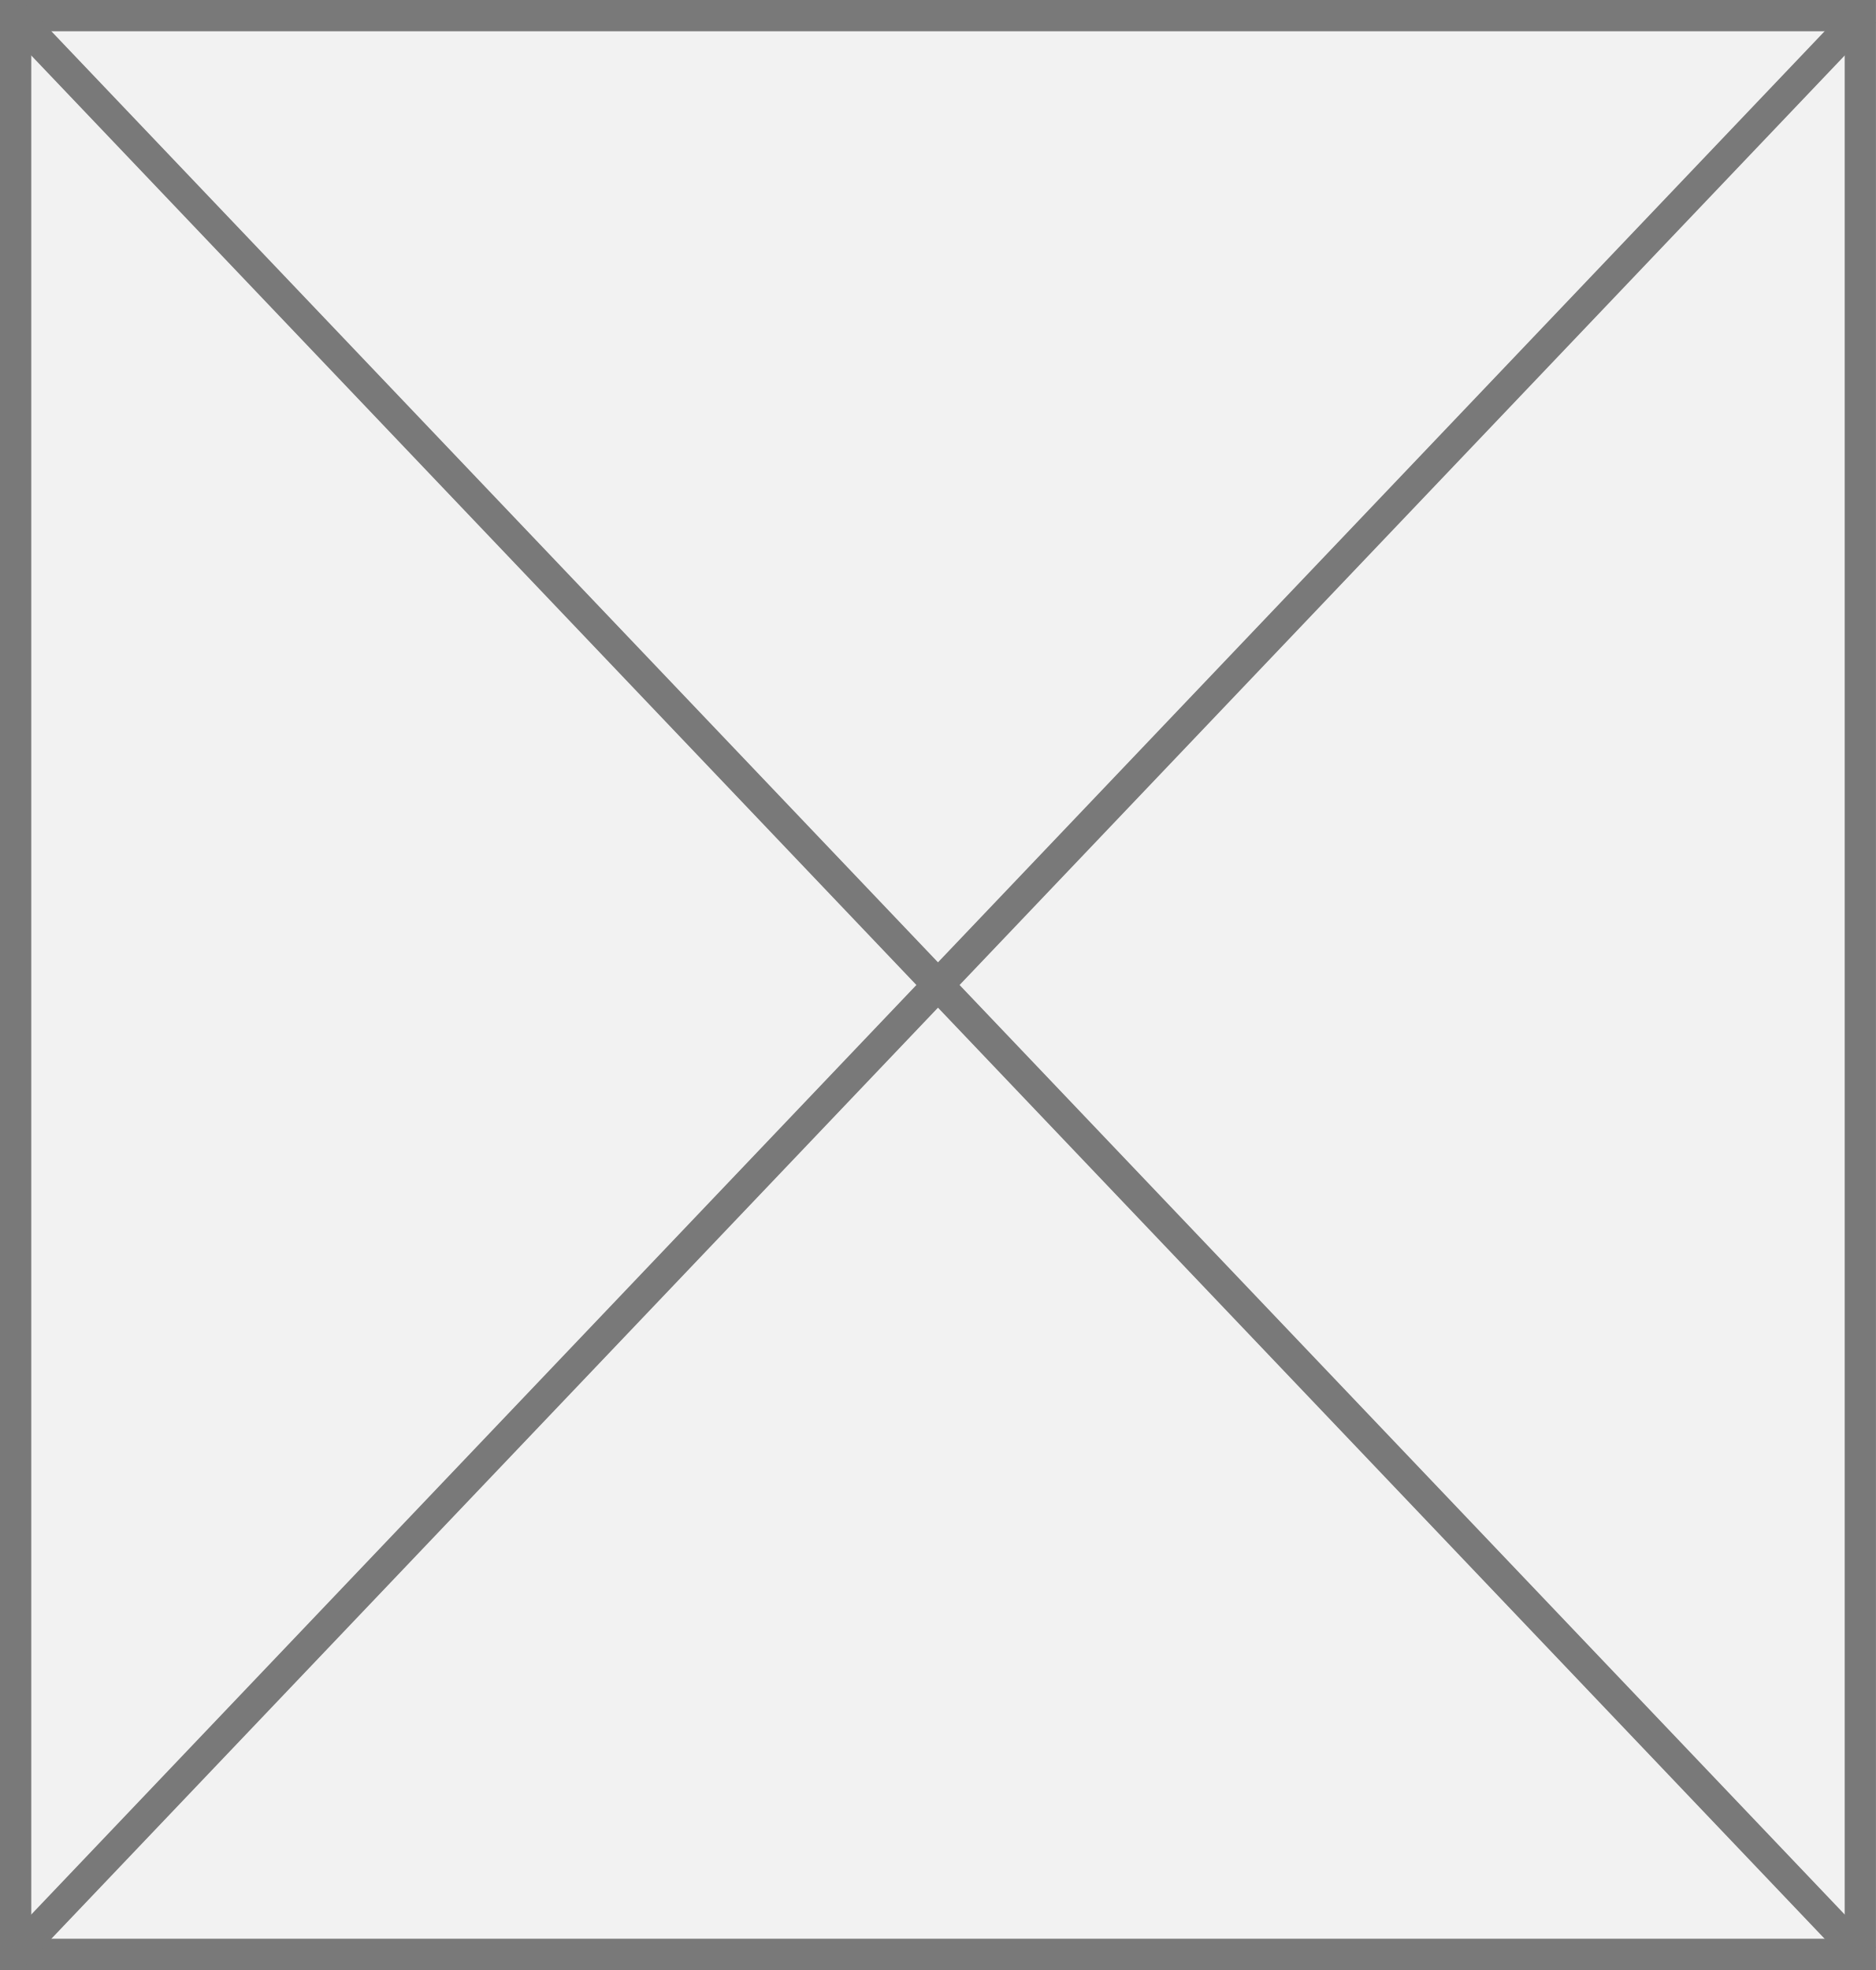
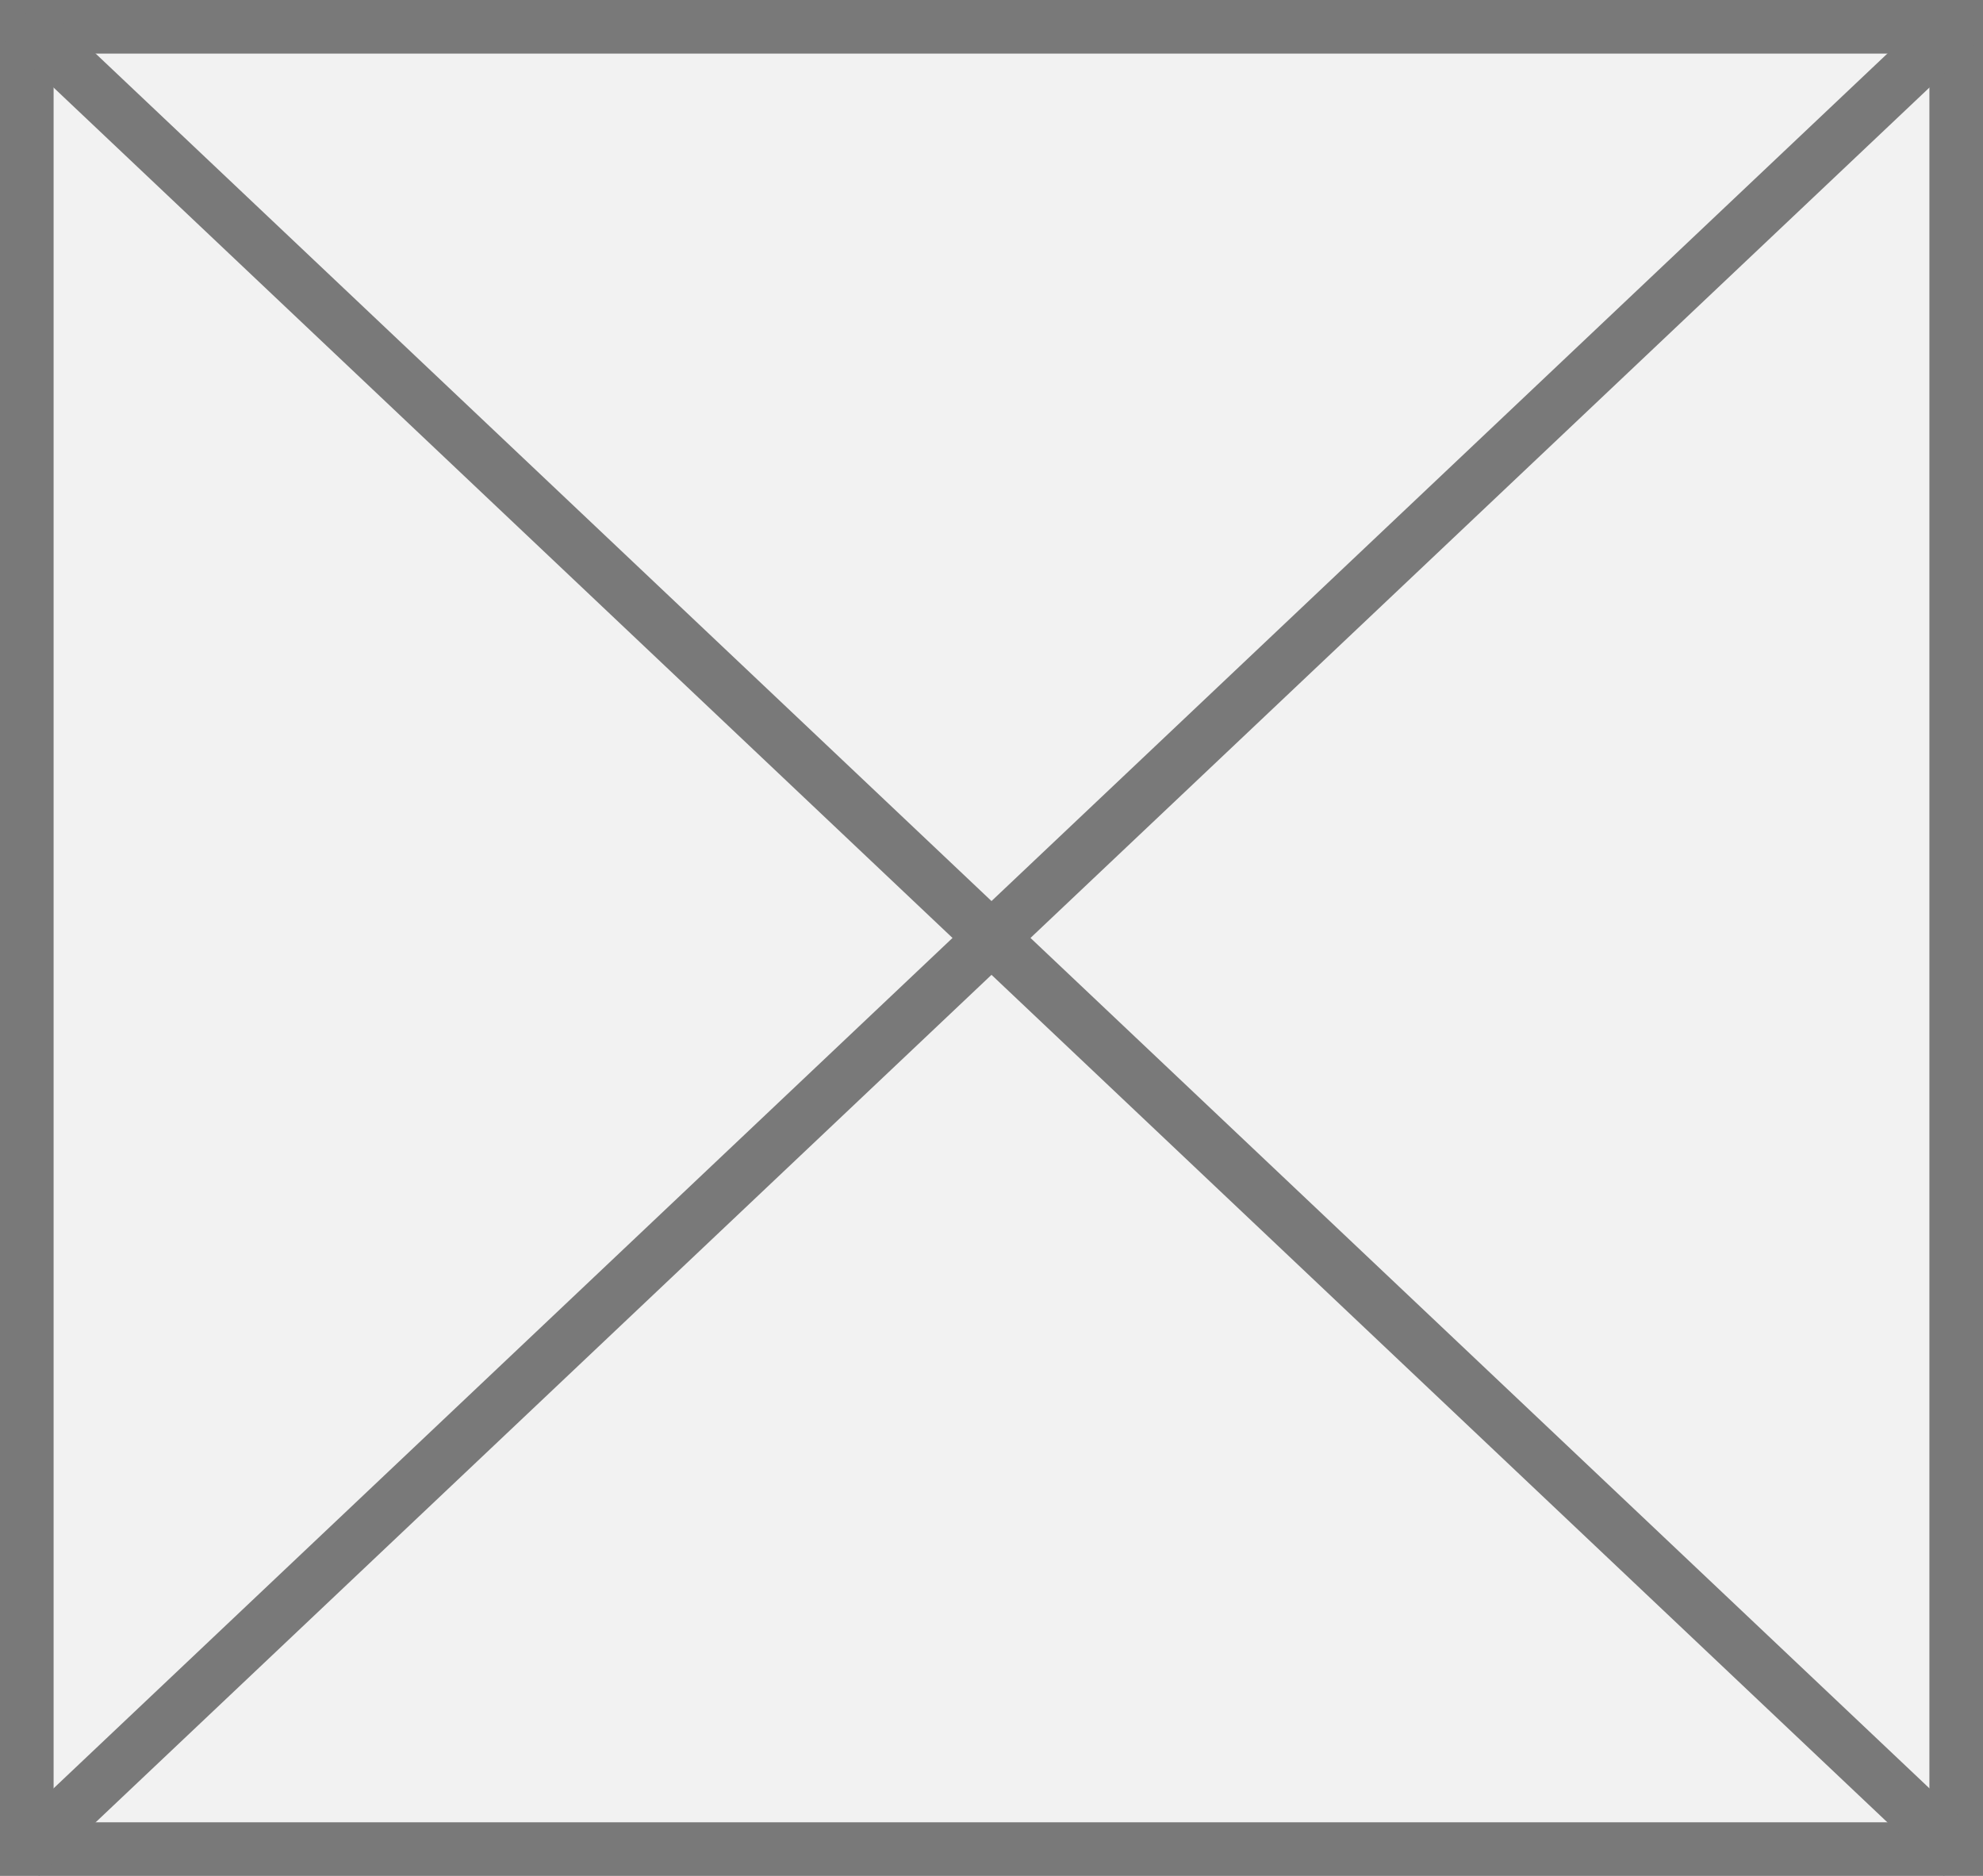
- <svg xmlns="http://www.w3.org/2000/svg" version="1.1" width="60px" height="63px">
-   <g transform="matrix(1 0 0 1 -1745 -132 )">
-     <path d="M 1745.5 132.5  L 1804.5 132.5  L 1804.5 194.5  L 1745.5 194.5  L 1745.5 132.5  Z " fill-rule="nonzero" fill="#f2f2f2" stroke="none" />
-     <path d="M 1745.5 132.5  L 1804.5 132.5  L 1804.5 194.5  L 1745.5 194.5  L 1745.5 132.5  Z " stroke-width="1" stroke="#797979" fill="none" />
-     <path d="M 1745.362 132.38  L 1804.638 194.62  M 1804.638 132.38  L 1745.362 194.62  " stroke-width="1" stroke="#797979" fill="none" />
+ <svg xmlns="http://www.w3.org/2000/svg" version="1.1" width="37px" height="35px">
+   <g transform="matrix(1 0 0 1 -29 -425 )">
+     <path d="M 29.5 425.5  L 65.5 425.5  L 65.5 459.5  L 29.5 459.5  L 29.5 425.5  Z " fill-rule="nonzero" fill="#f2f2f2" stroke="none" />
+     <path d="M 29.5 425.5  L 65.5 425.5  L 65.5 459.5  L 29.5 459.5  L 29.5 425.5  Z " stroke-width="1" stroke="#797979" fill="none" />
+     <path d="M 29.384 425.363  L 65.616 459.637  M 65.616 425.363  L 29.384 459.637  " stroke-width="1" stroke="#797979" fill="none" />
  </g>
</svg>
